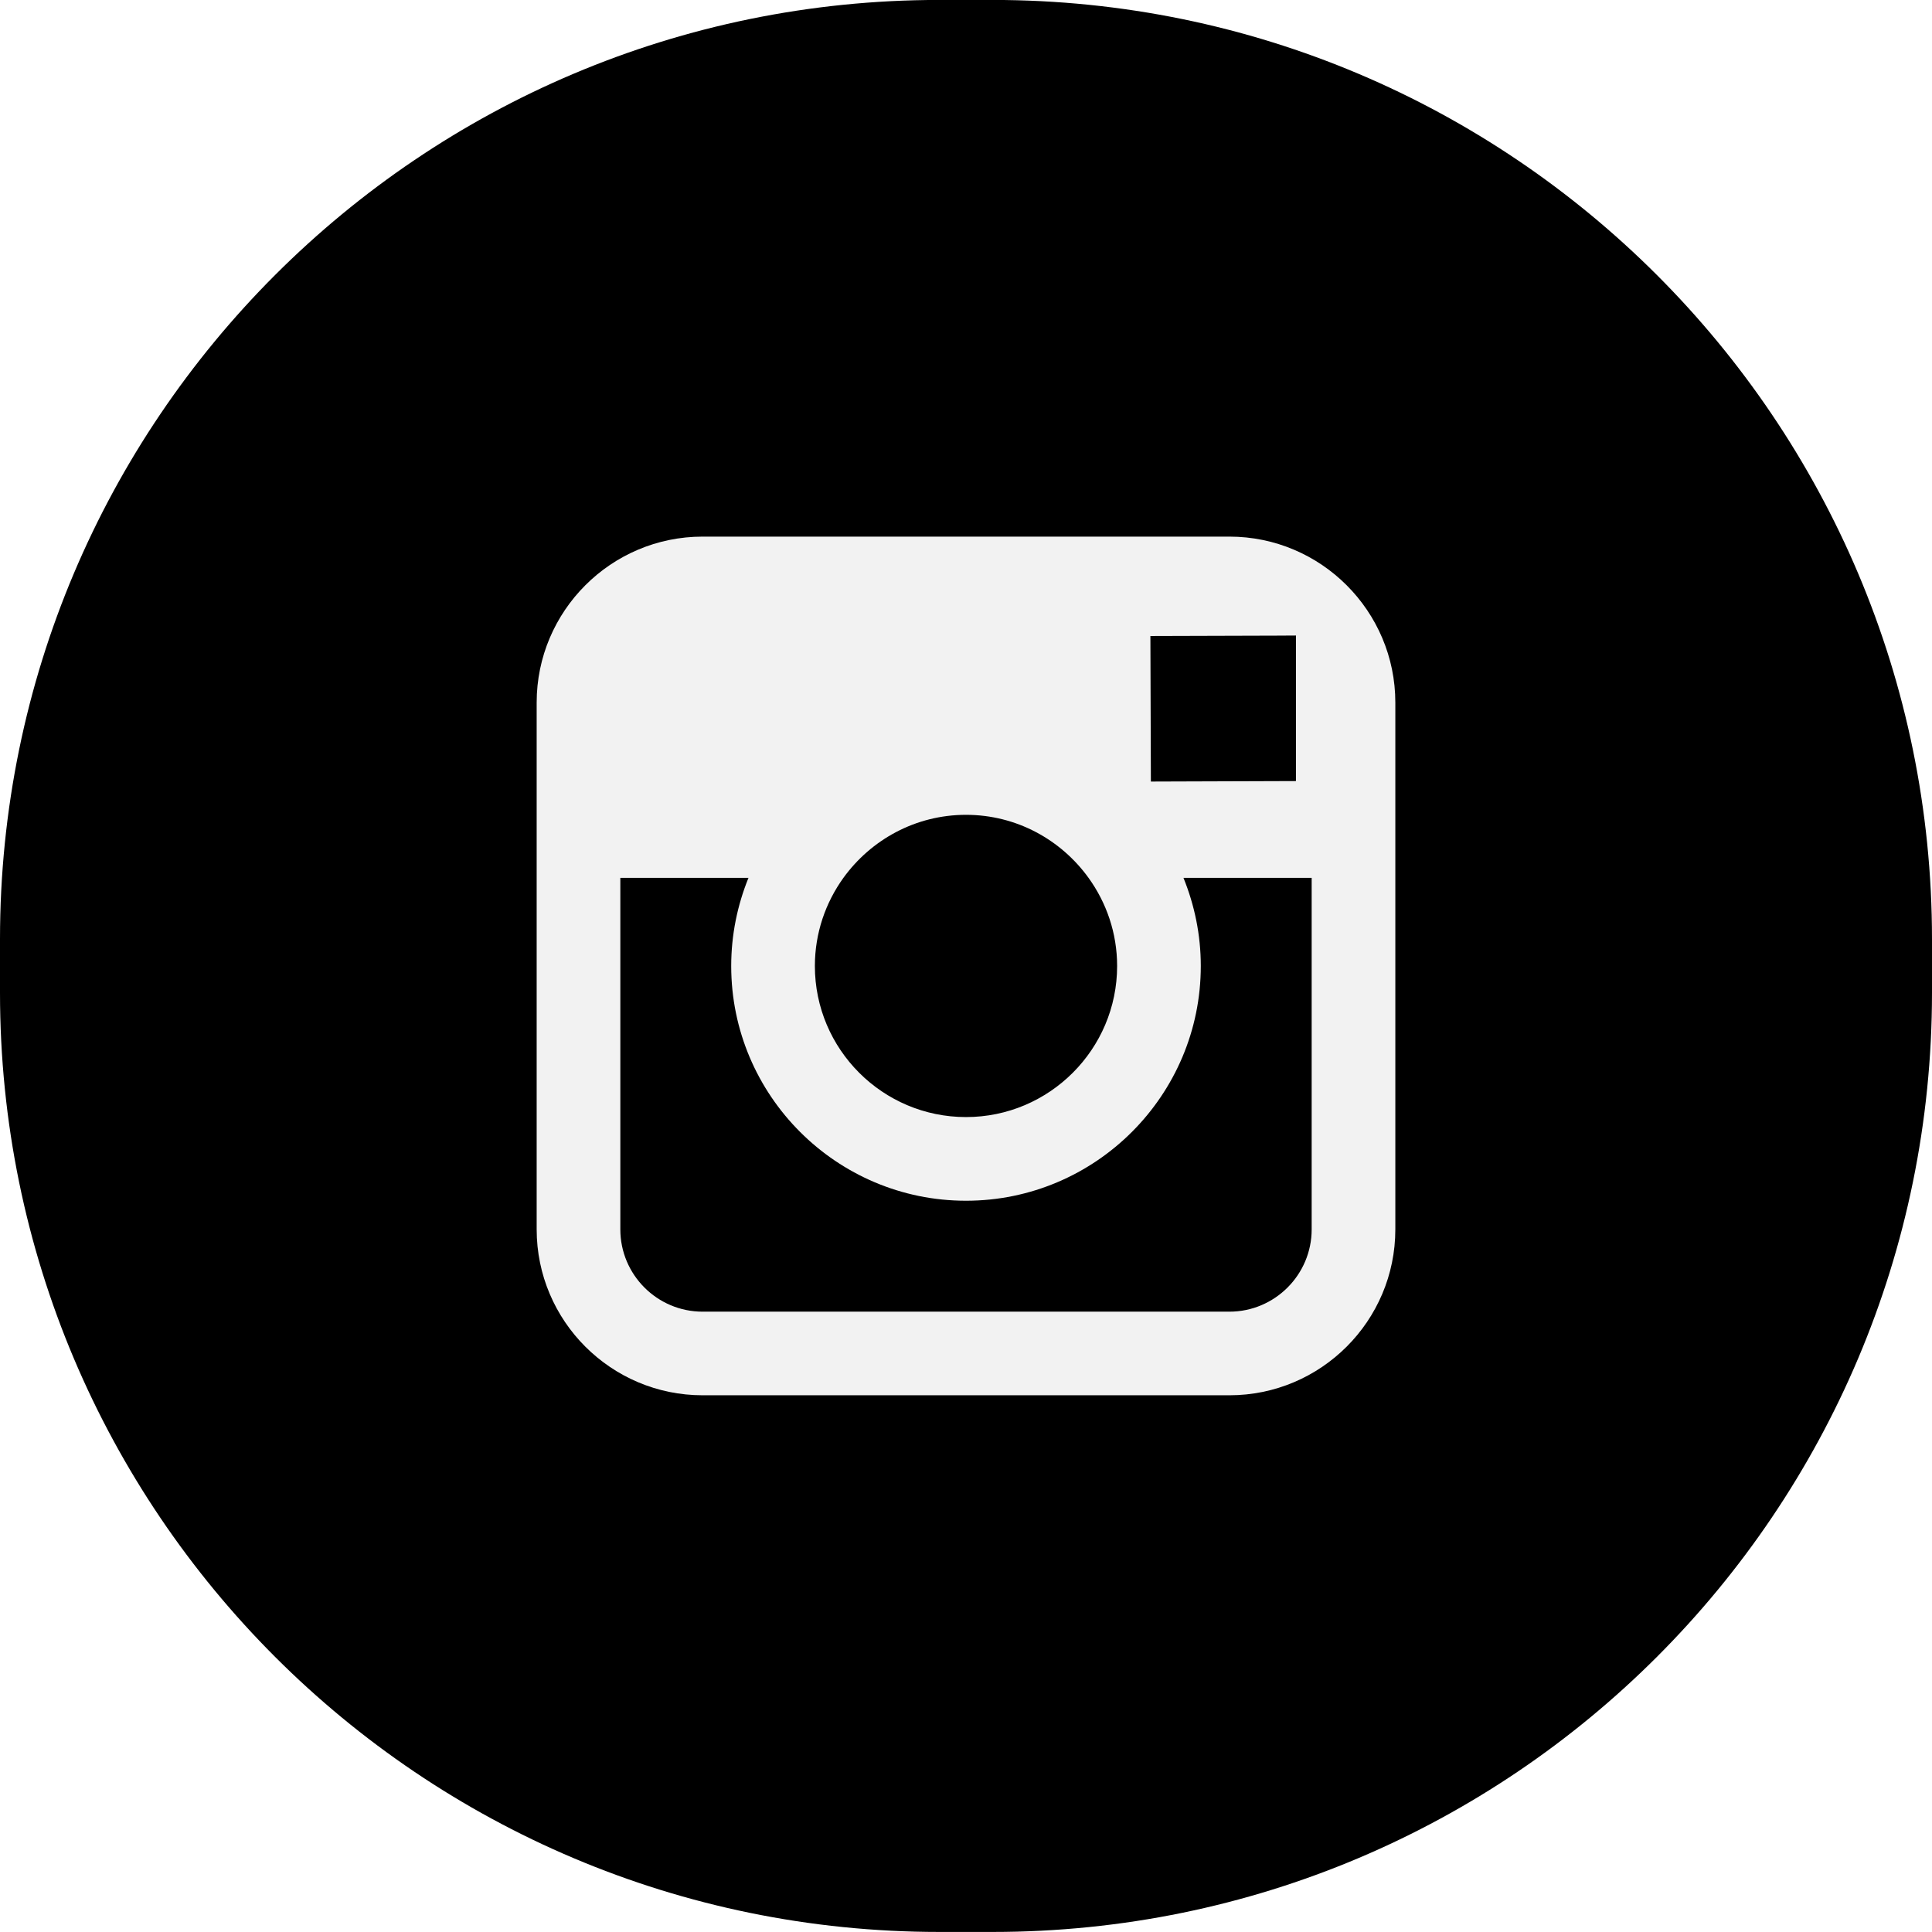
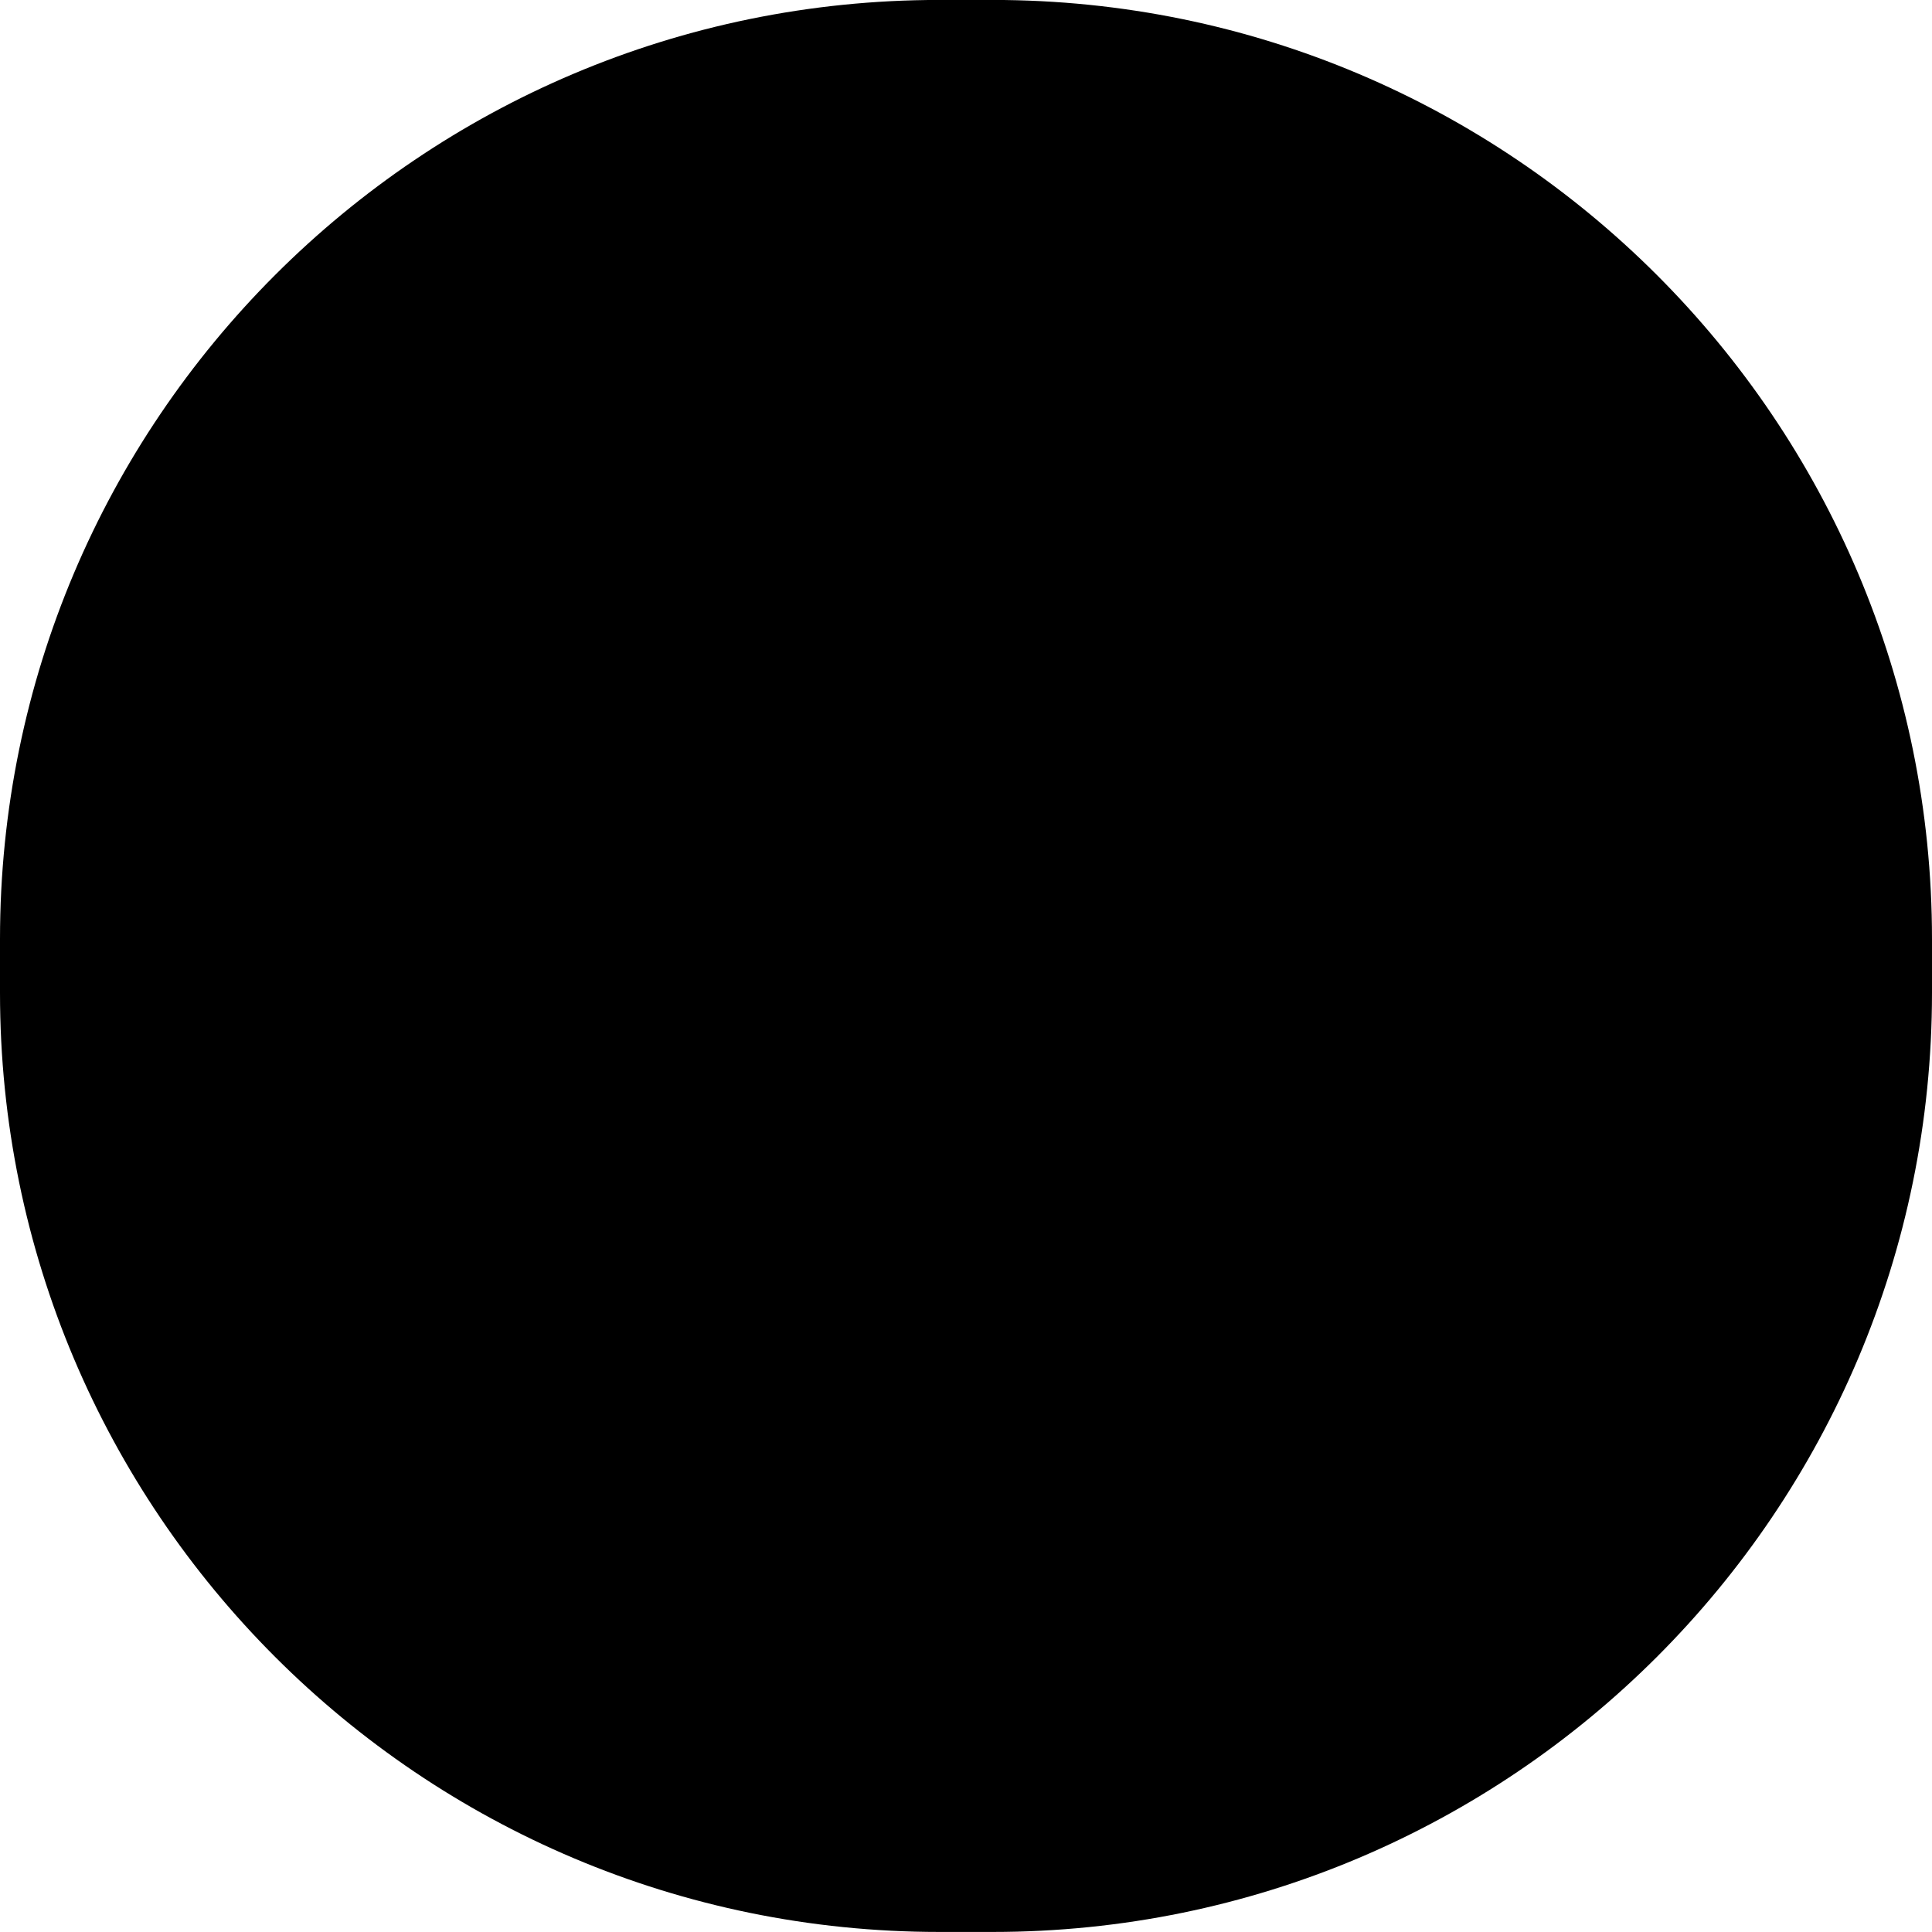
<svg xmlns="http://www.w3.org/2000/svg" width="36px" height="36px" viewBox="0 0 36 36">
-   <path fill-rule="evenodd" fill="rgb(0, 0, 0)" d="M17.500,-0.001 L18.500,-0.001 C28.165,-0.001 36.000,7.834 36.000,17.499 L36.000,18.499 C36.000,28.164 28.165,35.999 18.500,35.999 L17.500,35.999 C7.835,35.999 -0.000,28.164 -0.000,18.499 L-0.000,17.499 C-0.000,7.834 7.835,-0.001 17.500,-0.001 Z" />
-   <path fill-rule="evenodd" fill="rgb(242, 242, 242)" d="M22.908,9.999 L13.092,9.999 C11.387,9.999 10.000,11.386 10.000,13.091 L10.000,16.357 L10.000,22.908 C10.000,24.613 11.387,25.999 13.092,25.999 L22.908,25.999 C24.613,25.999 26.000,24.613 26.000,22.908 L26.000,16.357 L26.000,13.091 C26.000,11.386 24.613,9.999 22.908,9.999 ZM23.795,11.844 L24.148,11.842 L24.148,12.194 L24.148,14.554 L21.445,14.563 L21.436,11.851 L23.795,11.844 ZM15.716,16.357 C16.229,15.648 17.060,15.183 18.000,15.183 C18.940,15.183 19.771,15.648 20.283,16.357 C20.617,16.820 20.816,17.386 20.816,18.000 C20.816,19.552 19.552,20.815 18.000,20.815 C16.447,20.815 15.184,19.552 15.184,18.000 C15.184,17.386 15.383,16.820 15.716,16.357 ZM24.441,22.908 C24.441,23.753 23.753,24.441 22.908,24.441 L13.092,24.441 C12.246,24.441 11.559,23.753 11.559,22.908 L11.559,16.357 L13.947,16.357 C13.741,16.865 13.625,17.419 13.625,18.000 C13.625,20.411 15.587,22.374 18.000,22.374 C20.412,22.374 22.375,20.411 22.375,18.000 C22.375,17.419 22.258,16.865 22.052,16.357 L24.441,16.357 L24.441,22.908 Z" />
+   <path fill="rgb(0, 0, 0)" d="M17.500,-0.001 L18.500,-0.001 C28.165,-0.001 36.000,7.834 36.000,17.499 L36.000,18.499 C36.000,28.164 28.165,35.999 18.500,35.999 L17.500,35.999 C7.835,35.999 -0.000,28.164 -0.000,18.499 L-0.000,17.499 C-0.000,7.834 7.835,-0.001 17.500,-0.001 Z" />
+   <path fill="currentColor" d="M22.908,9.999 L13.092,9.999 C11.387,9.999 10.000,11.386 10.000,13.091 L10.000,16.357 L10.000,22.908 C10.000,24.613 11.387,25.999 13.092,25.999 L22.908,25.999 C24.613,25.999 26.000,24.613 26.000,22.908 L26.000,16.357 L26.000,13.091 C26.000,11.386 24.613,9.999 22.908,9.999 ZM23.795,11.844 L24.148,11.842 L24.148,12.194 L24.148,14.554 L21.445,14.563 L21.436,11.851 L23.795,11.844 ZM15.716,16.357 C16.229,15.648 17.060,15.183 18.000,15.183 C18.940,15.183 19.771,15.648 20.283,16.357 C20.617,16.820 20.816,17.386 20.816,18.000 C20.816,19.552 19.552,20.815 18.000,20.815 C16.447,20.815 15.184,19.552 15.184,18.000 C15.184,17.386 15.383,16.820 15.716,16.357 ZM24.441,22.908 C24.441,23.753 23.753,24.441 22.908,24.441 L13.092,24.441 C12.246,24.441 11.559,23.753 11.559,22.908 L11.559,16.357 L13.947,16.357 C13.741,16.865 13.625,17.419 13.625,18.000 C13.625,20.411 15.587,22.374 18.000,22.374 C20.412,22.374 22.375,20.411 22.375,18.000 C22.375,17.419 22.258,16.865 22.052,16.357 L24.441,16.357 L24.441,22.908 Z" />
</svg>
